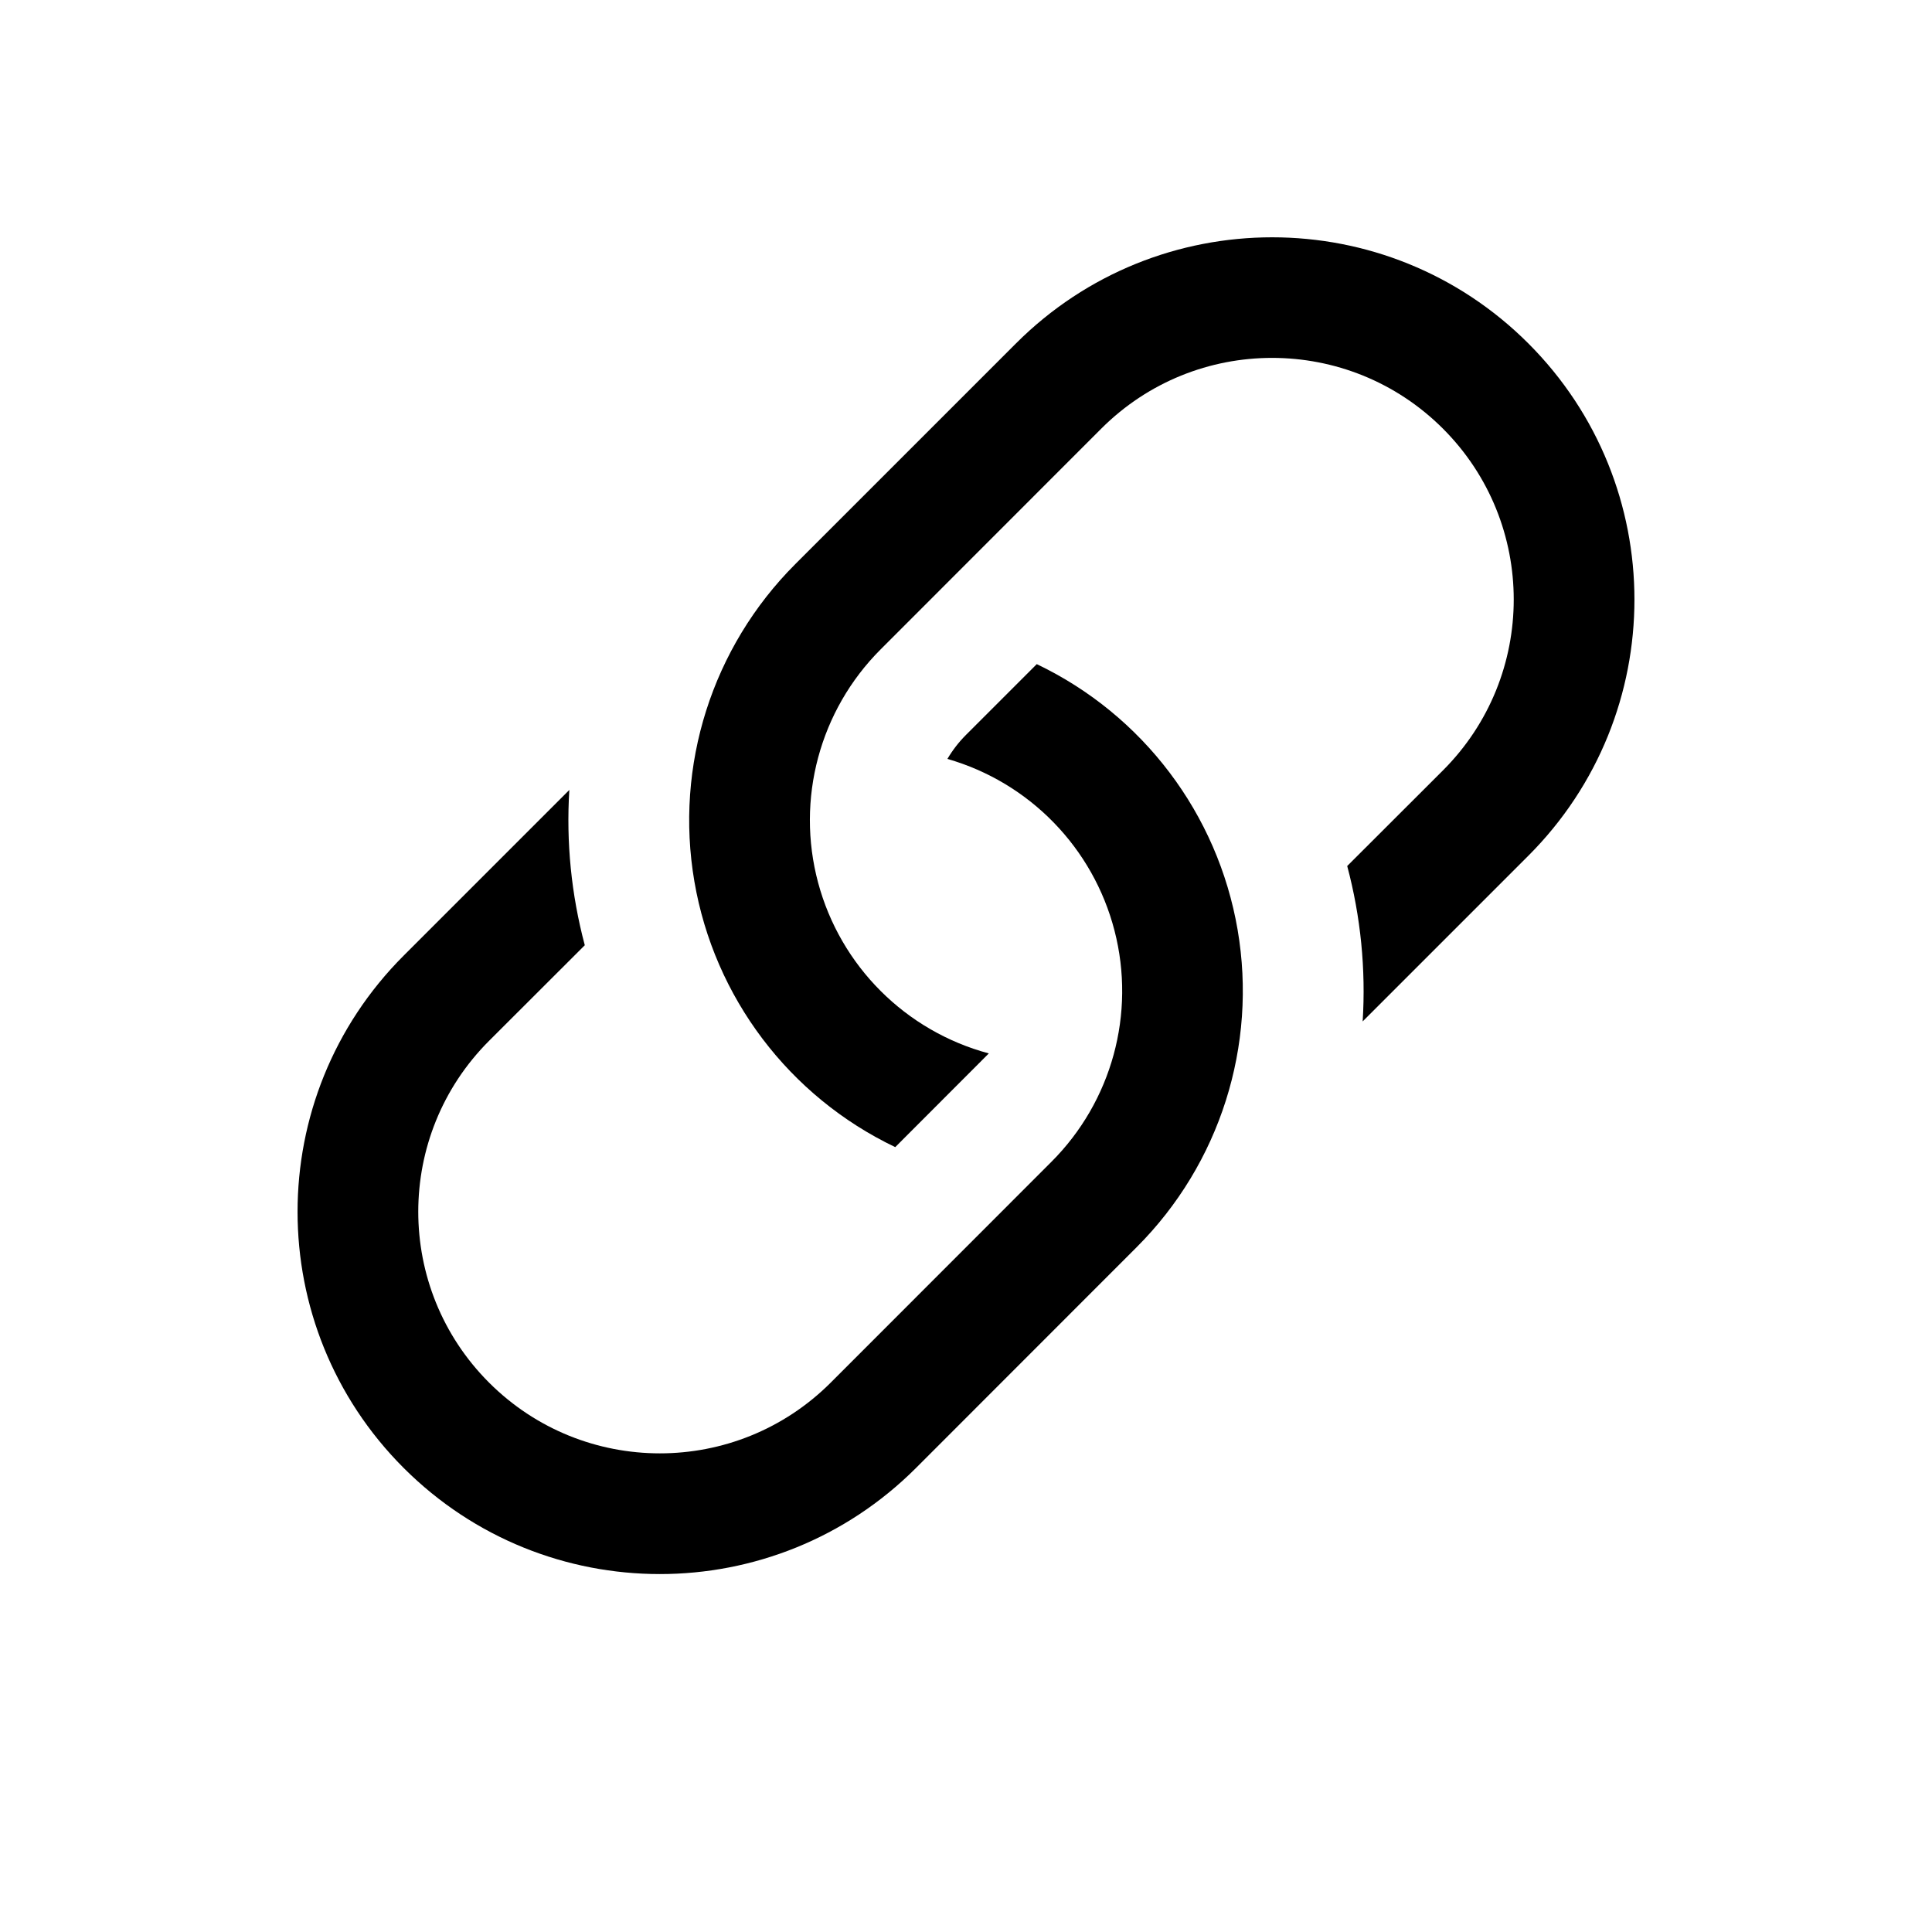
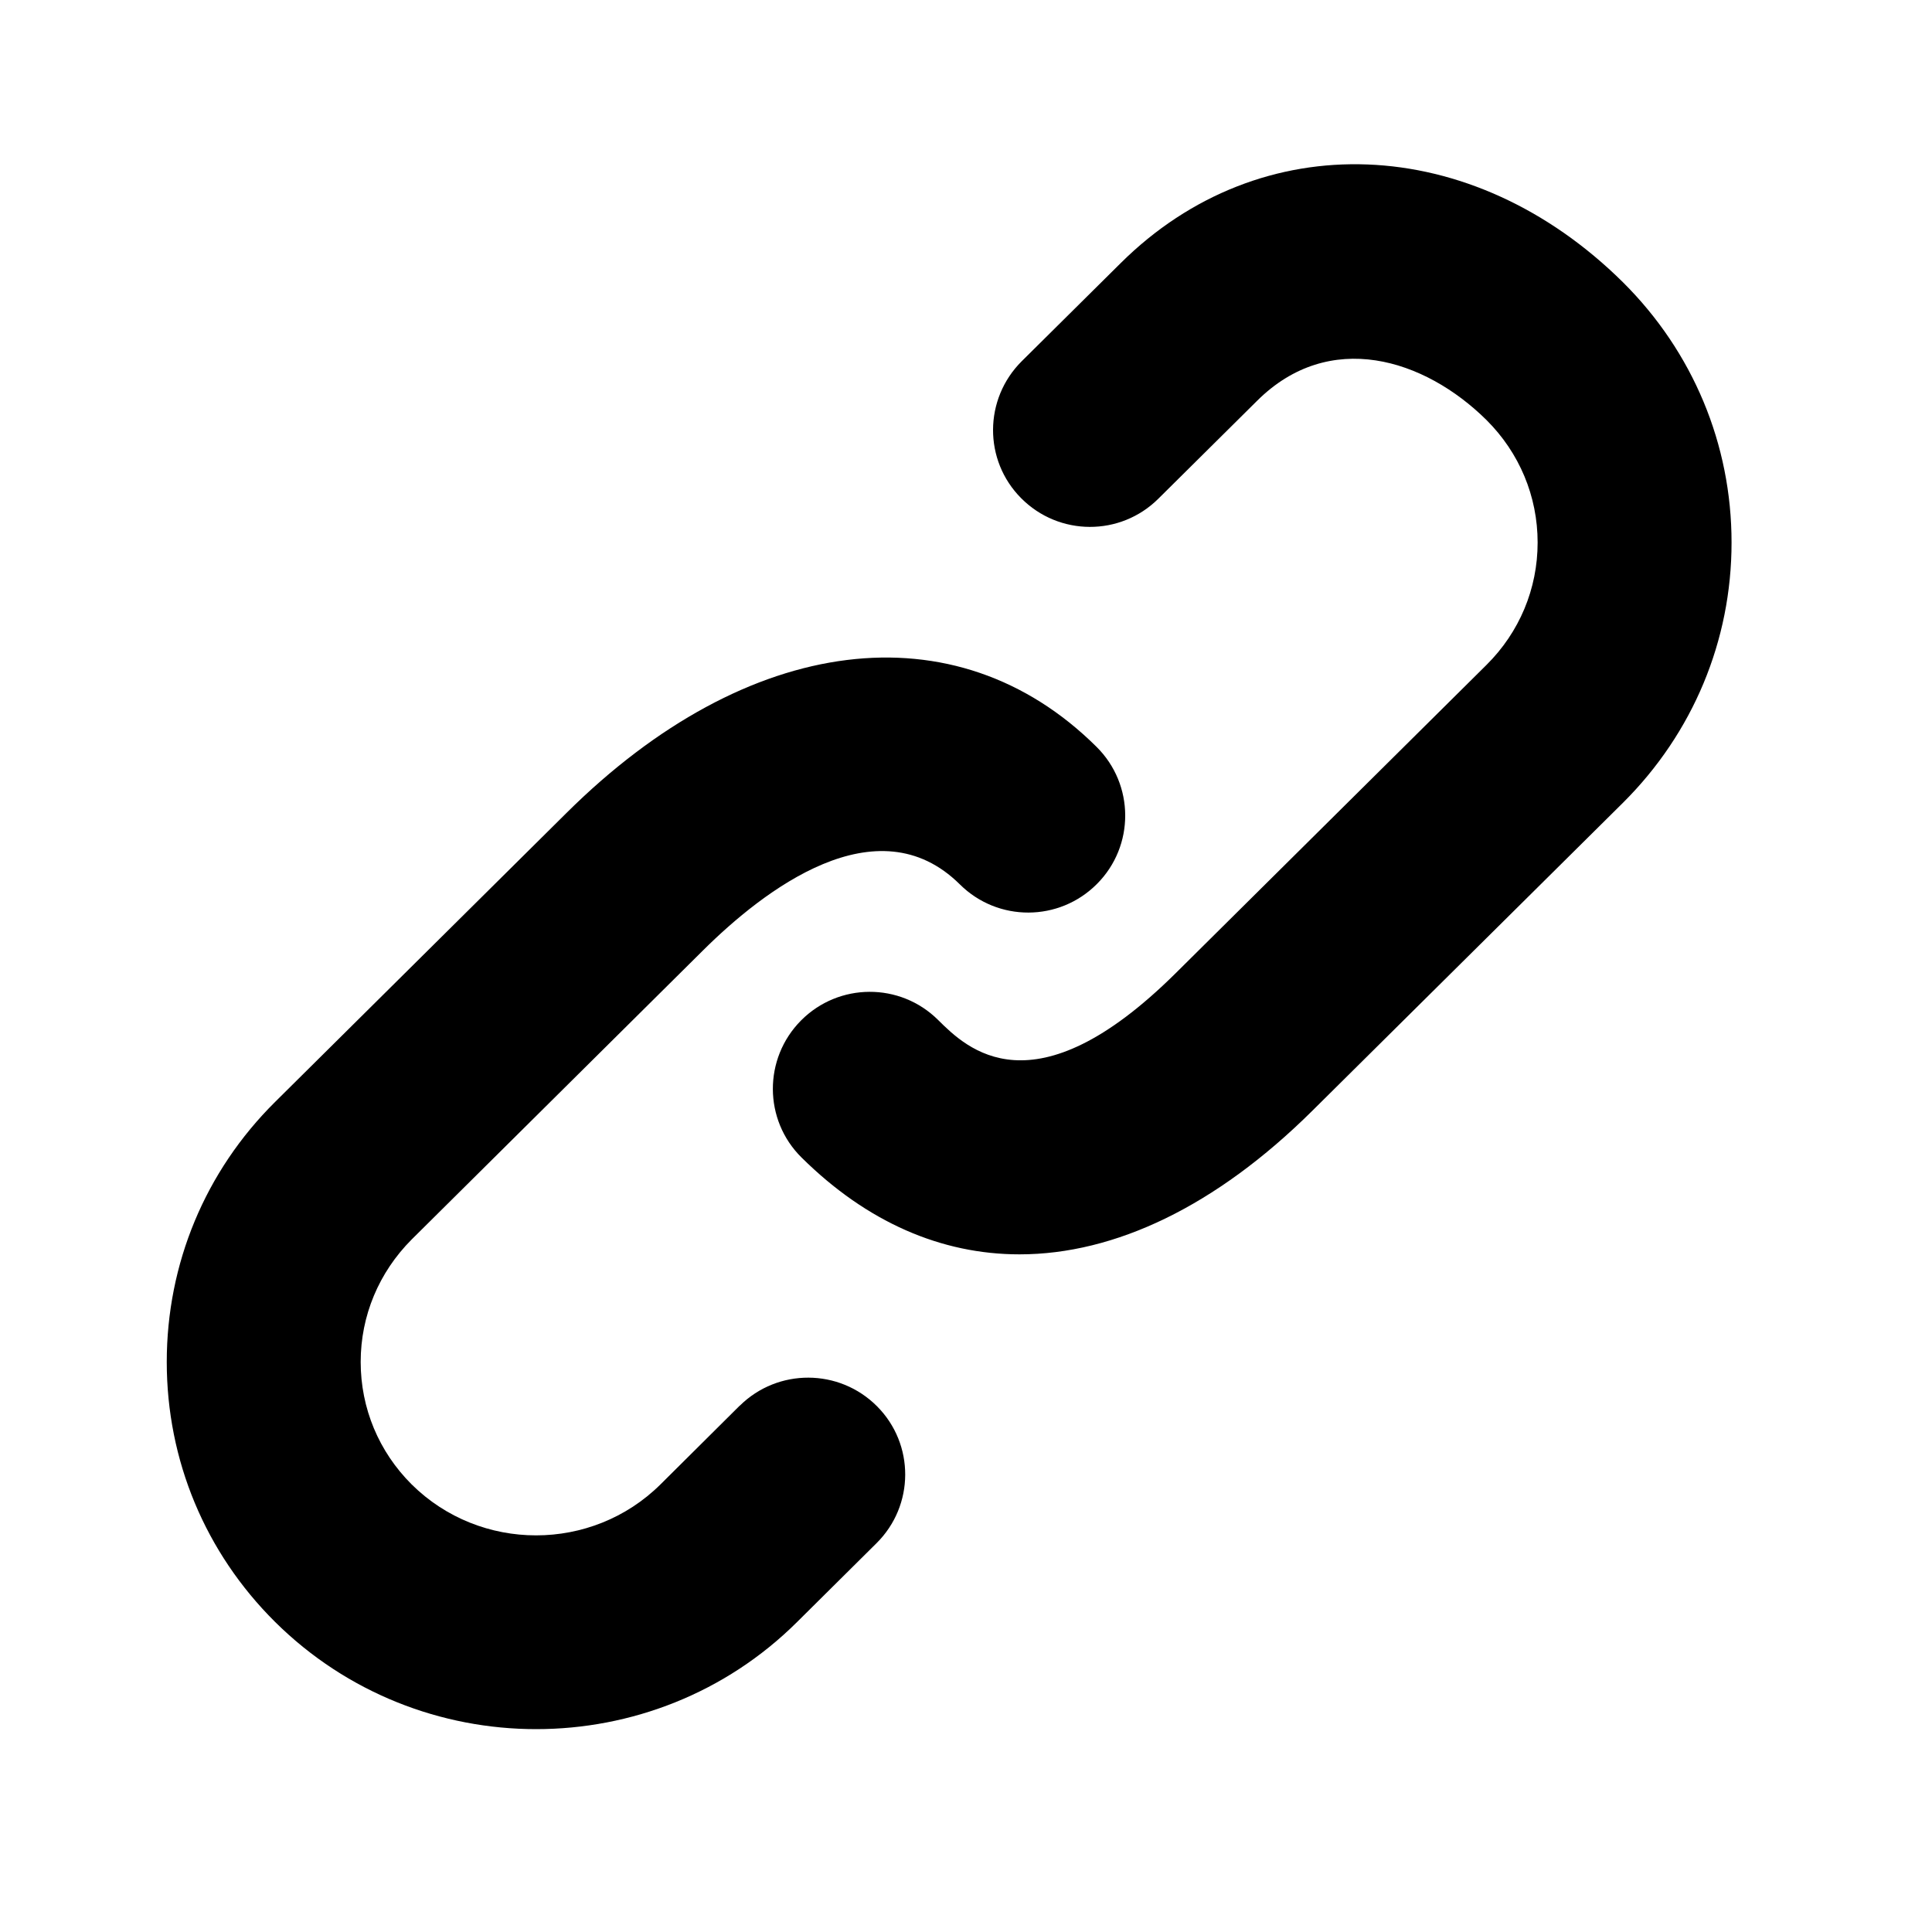
- <svg xmlns="http://www.w3.org/2000/svg" width="1em" height="1em" viewBox="0 0 16 16" class="bi bi-link-45deg" fill="currentColor">
-   <path d="M4.715 6.542L3.343 7.914a3 3 0 1 0 4.243 4.243l1.828-1.829A3 3 0 0 0 8.586 5.5L8 6.086a1.001 1.001 0 0 0-.154.199 2 2 0 0 1 .861 3.337L6.88 11.45a2 2 0 1 1-2.83-2.83l.793-.792a4.018 4.018 0 0 1-.128-1.287z" />
-   <path d="M6.586 4.672A3 3 0 0 0 7.414 9.5l.775-.776a2 2 0 0 1-.896-3.346L9.12 3.55a2 2 0 0 1 2.83 2.83l-.793.792c.112.42.155.855.128 1.287l1.372-1.372a3 3 0 0 0-4.243-4.243L6.586 4.672z" />
+ <svg xmlns="http://www.w3.org/2000/svg" id="svg966" version="1.1" fill="currentColor" class="bi bi-link-45deg" viewBox="0 0 16 16" height="1em" width="1em">
+   <defs id="defs970" />
+   <path style="stroke-width:0.025" d="m 6.126,11.641 -0.656,0.652 c -0.568,0.563 -1.493,0.563 -2.061,0 -0.272,-0.271 -0.422,-0.631 -0.422,-1.014 0,-0.383 0.151,-0.742 0.422,-1.014 L 5.822,7.871 c 0.5,-0.497 1.441,-1.227 2.127,-0.547 0.315,0.313 0.823,0.311 1.136,-0.004 C 9.398,7.006 9.396,6.497 9.081,6.185 7.916,5.028 6.193,5.242 4.692,6.732 l -2.414,2.394 c -0.579,0.574 -0.897,1.34 -0.897,2.153 0,0.815 0.319,1.579 0.897,2.153 0.596,0.591 1.379,0.888 2.162,0.888 0.783,0 1.567,-0.296 2.162,-0.888 l 0.657,-0.652 c 0.315,-0.312 0.317,-0.82 0.004,-1.134 -0.313,-0.314 -0.821,-0.316 -1.136,-0.005 z M 13.442,2.339 C 12.189,1.097 10.438,1.029 9.28,2.18 L 8.462,2.991 c -0.315,0.313 -0.318,0.821 -0.005,1.135 0.313,0.315 0.821,0.317 1.136,0.004 l 0.818,-0.811 c 0.599,-0.596 1.386,-0.349 1.9,0.16 0.272,0.271 0.423,0.631 0.423,1.014 0,0.383 -0.151,0.743 -0.423,1.013 l -2.576,2.555 c -1.178,1.167 -1.73,0.62 -1.966,0.386 -0.315,-0.313 -0.823,-0.31 -1.135,0.004 -0.313,0.315 -0.311,0.824 0.004,1.135 0.541,0.536 1.158,0.802 1.805,0.802 0.791,0 1.628,-0.399 2.424,-1.188 l 2.576,-2.554 c 0.577,-0.575 0.897,-1.34 0.897,-2.153 0,-0.814 -0.32,-1.579 -0.898,-2.154 z" id="path161" />
</svg>
